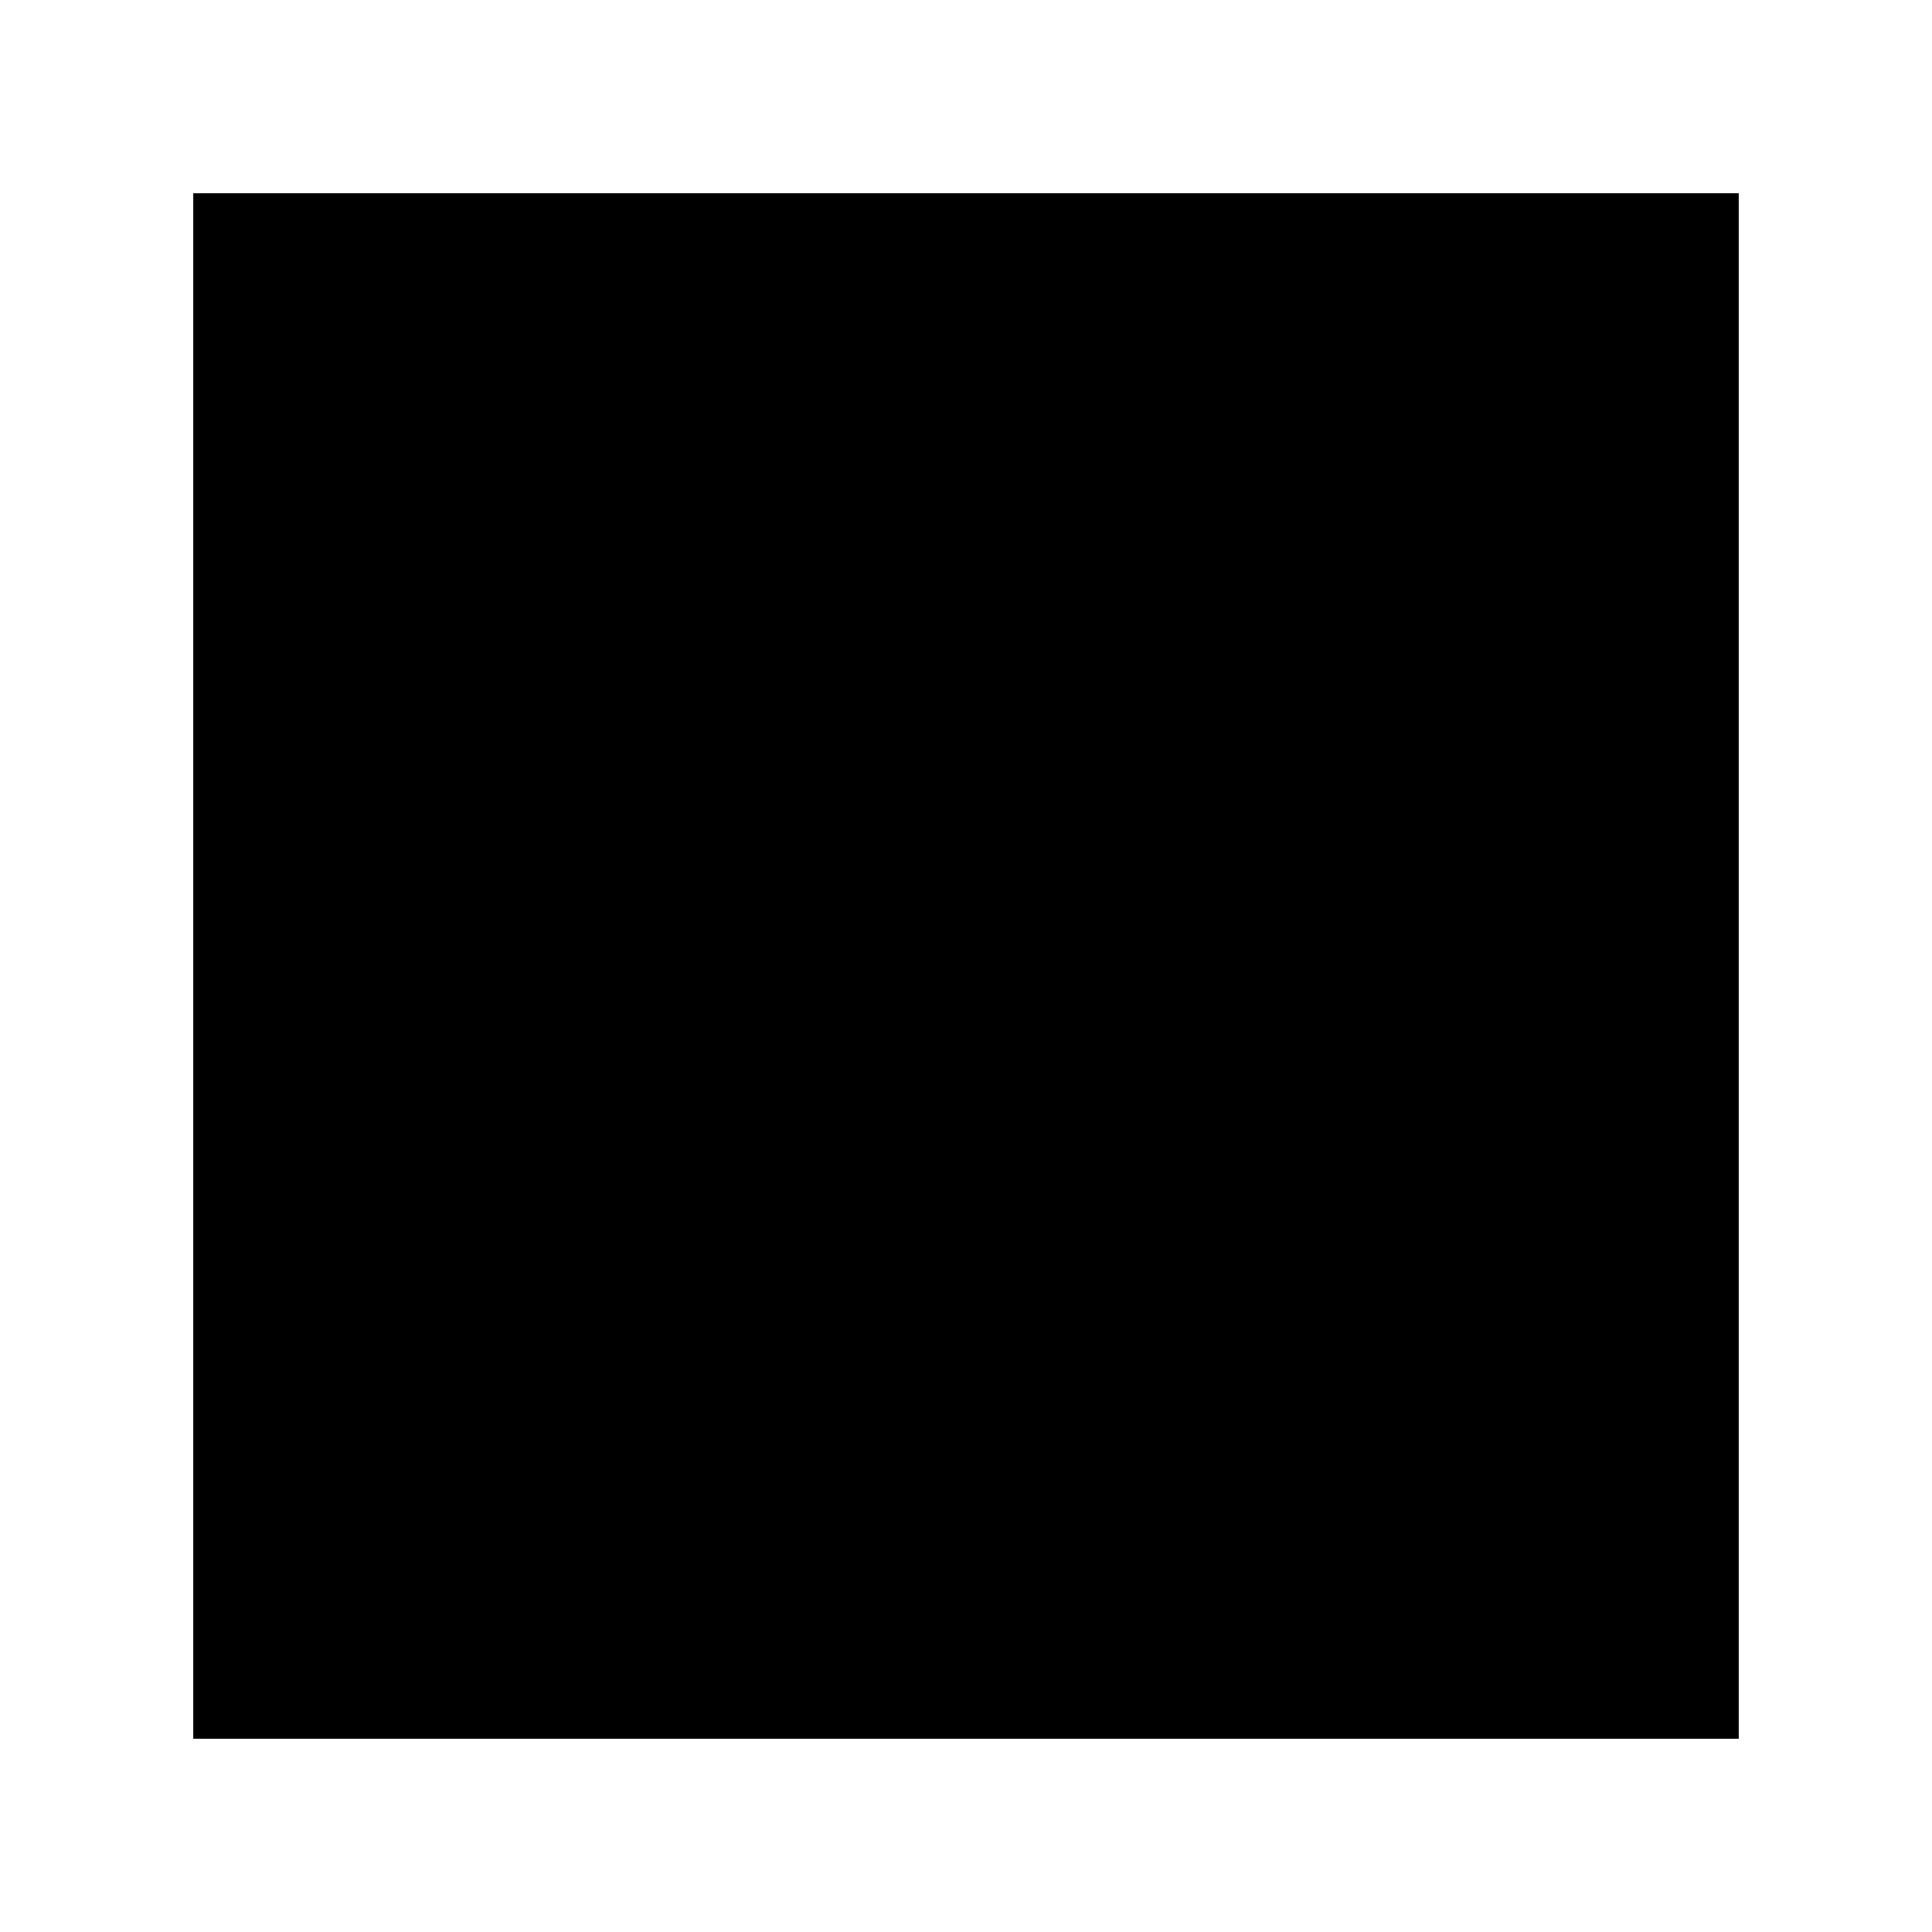
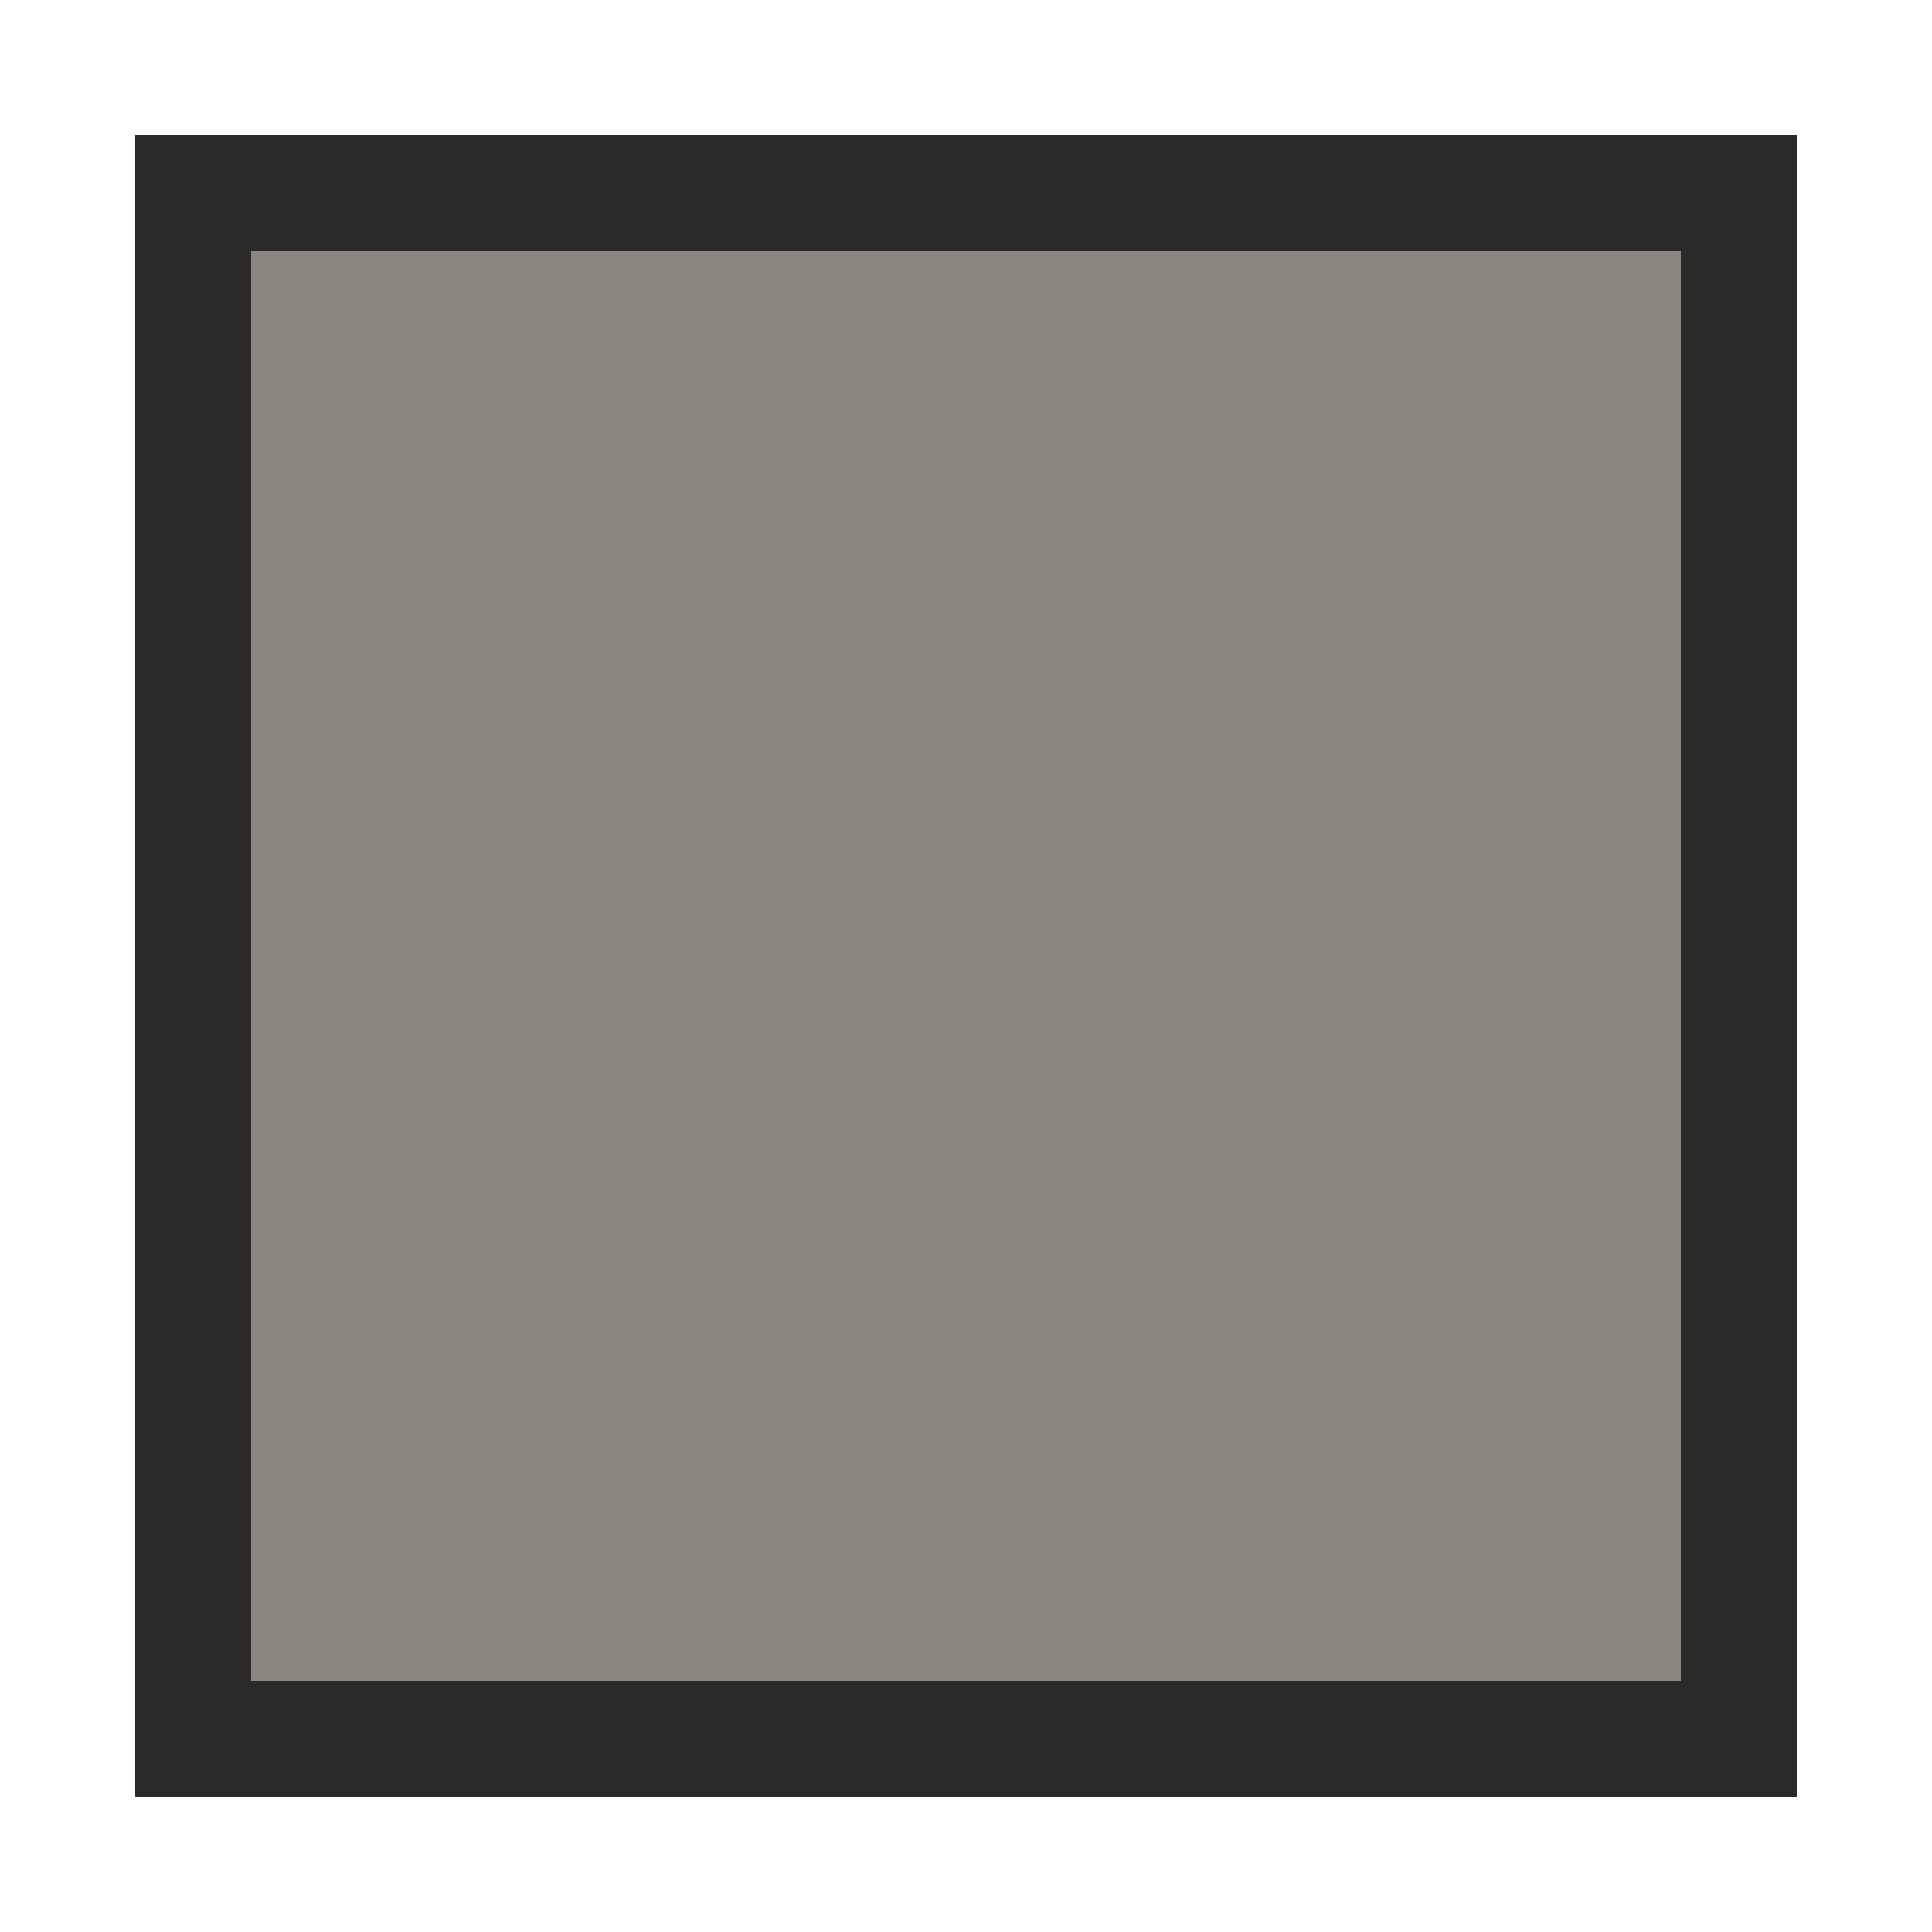
<svg xmlns="http://www.w3.org/2000/svg" shape-rendering="geometricPrecision" viewBox="0 0 200 200" width="200" height="200" data-block-variant="union">
  <g>
-     <path d="M 20 20 L 180 20 L 180 180 L 20 180 L 20 20 Z" fill="currentColor" class="missing-geom-fallback-001" />
+     <path d="M 20 20 L 180 20 L 180 180 L 20 180 L 20 20 Z" fill="#8a8680" stroke="#2c2a28" stroke-width="12" class="missing-geom-fallback-001" />
  </g>
</svg>
